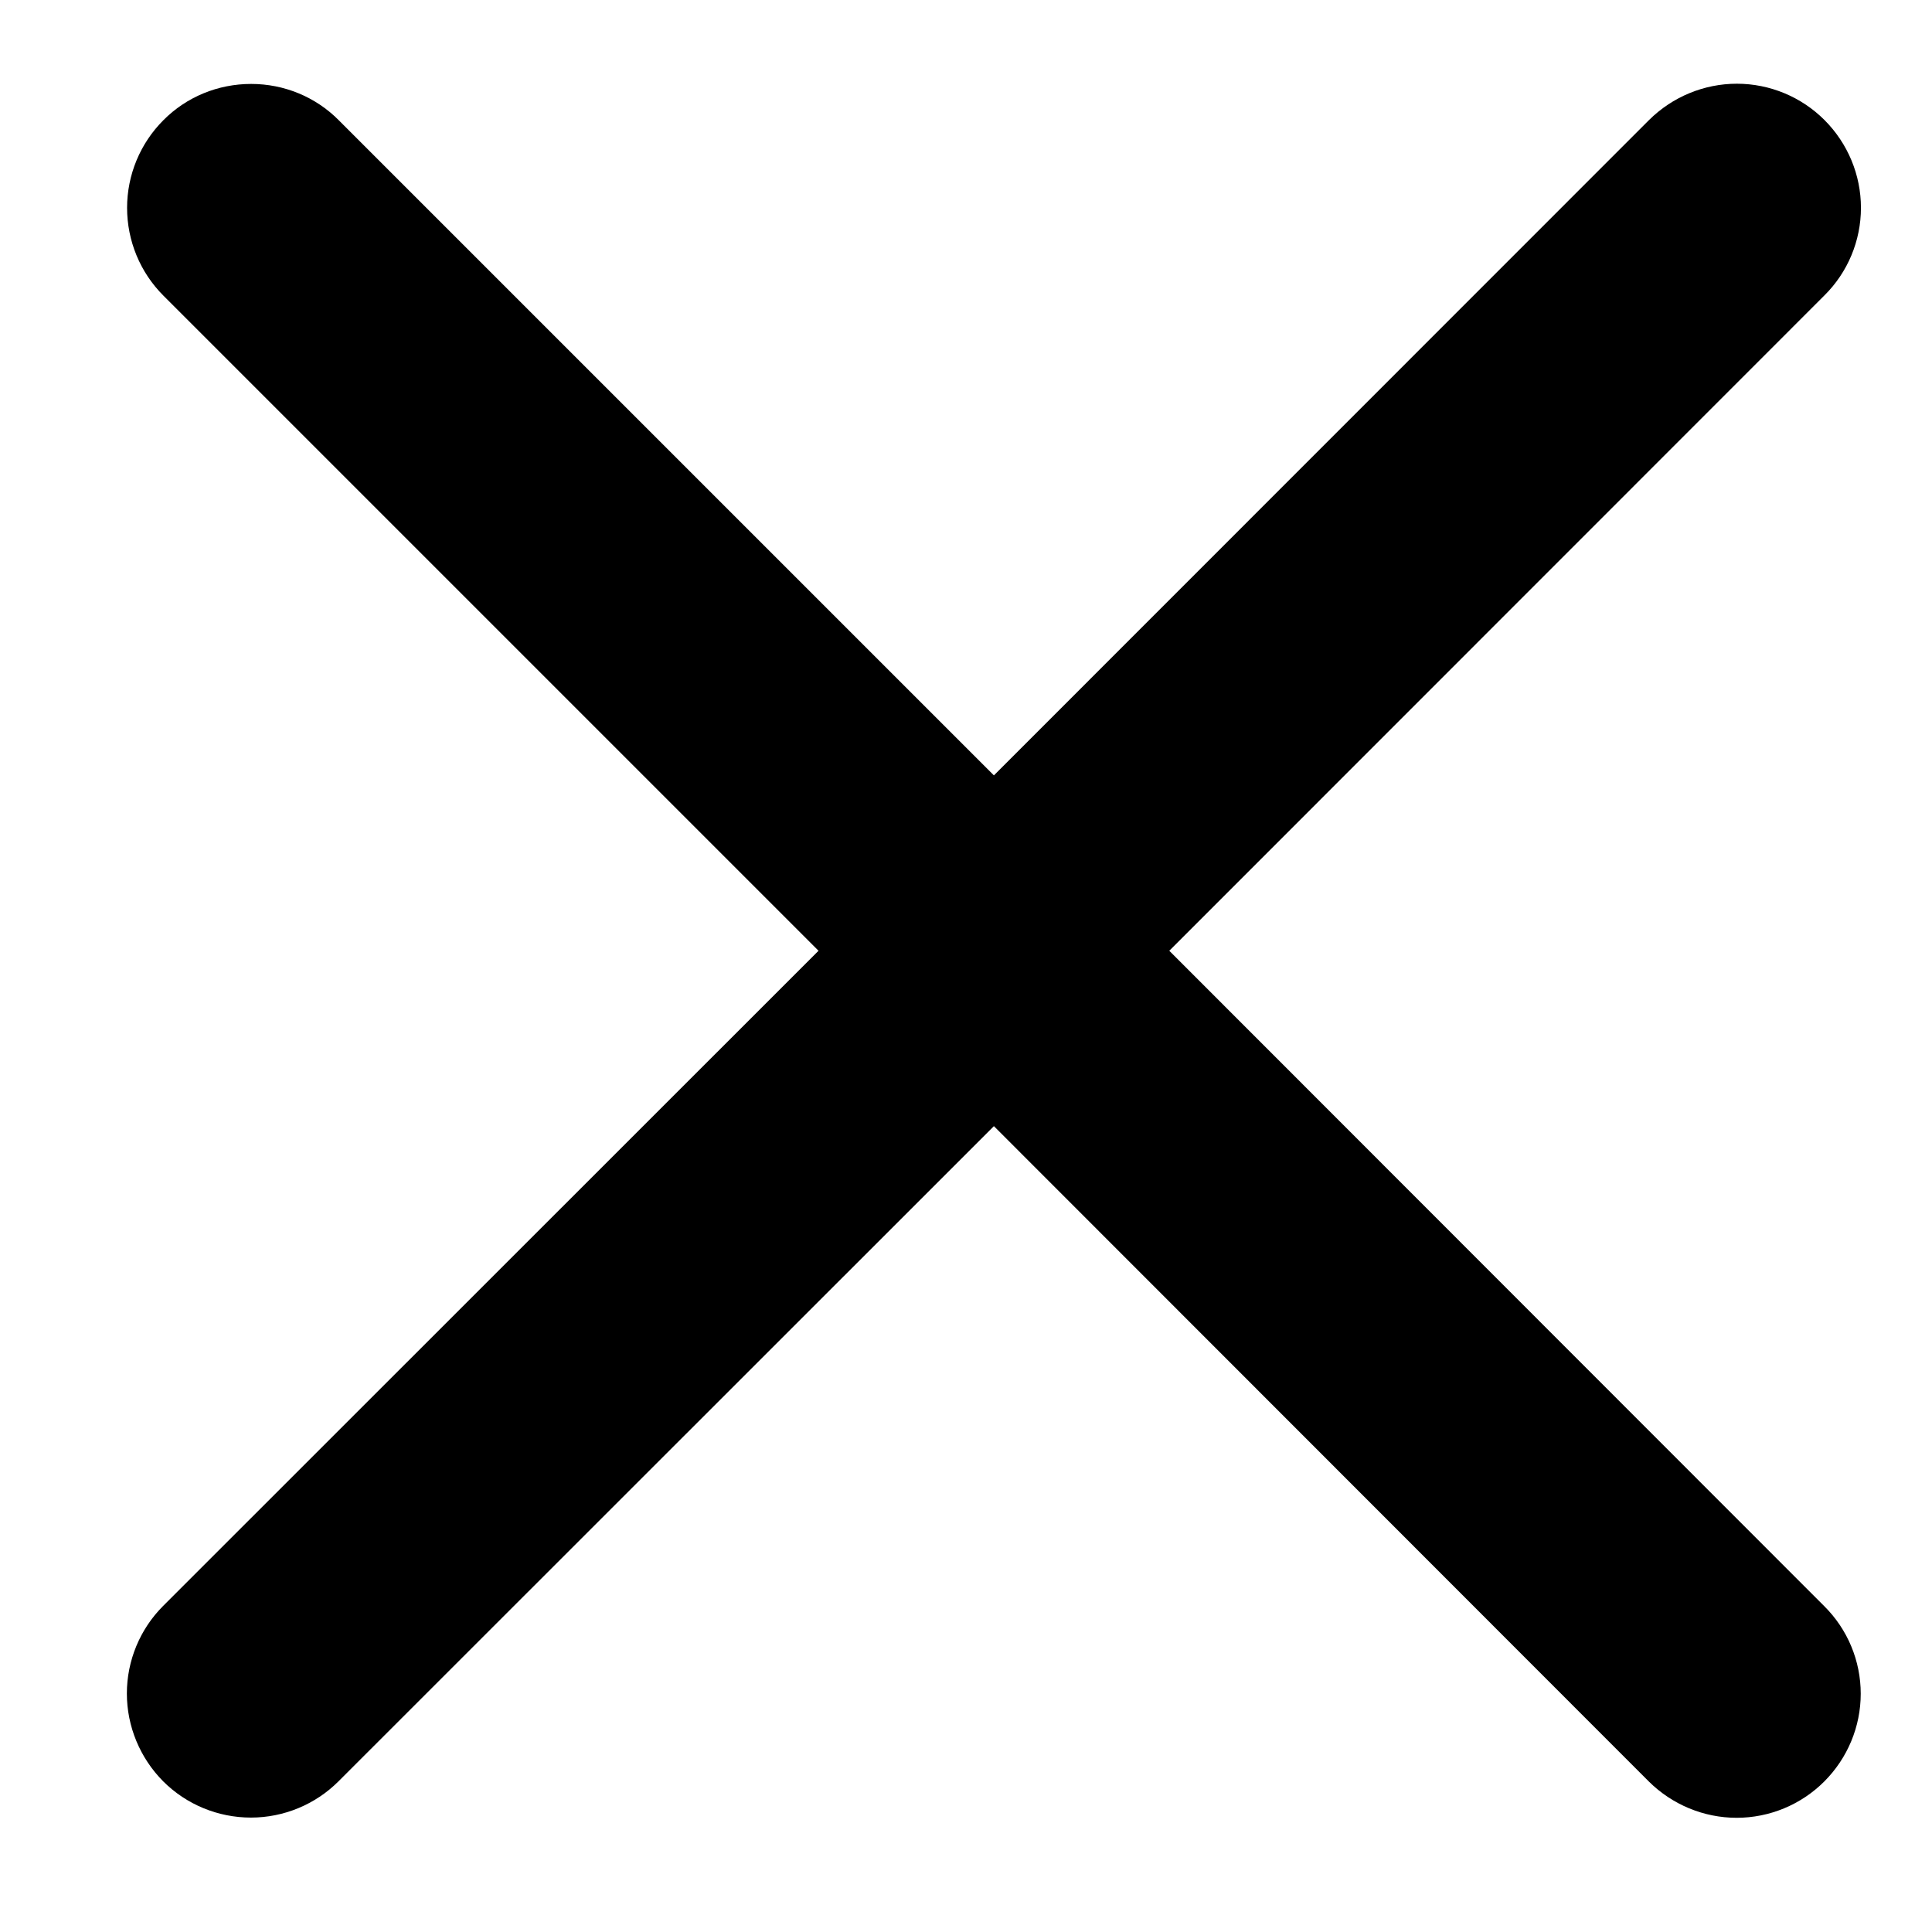
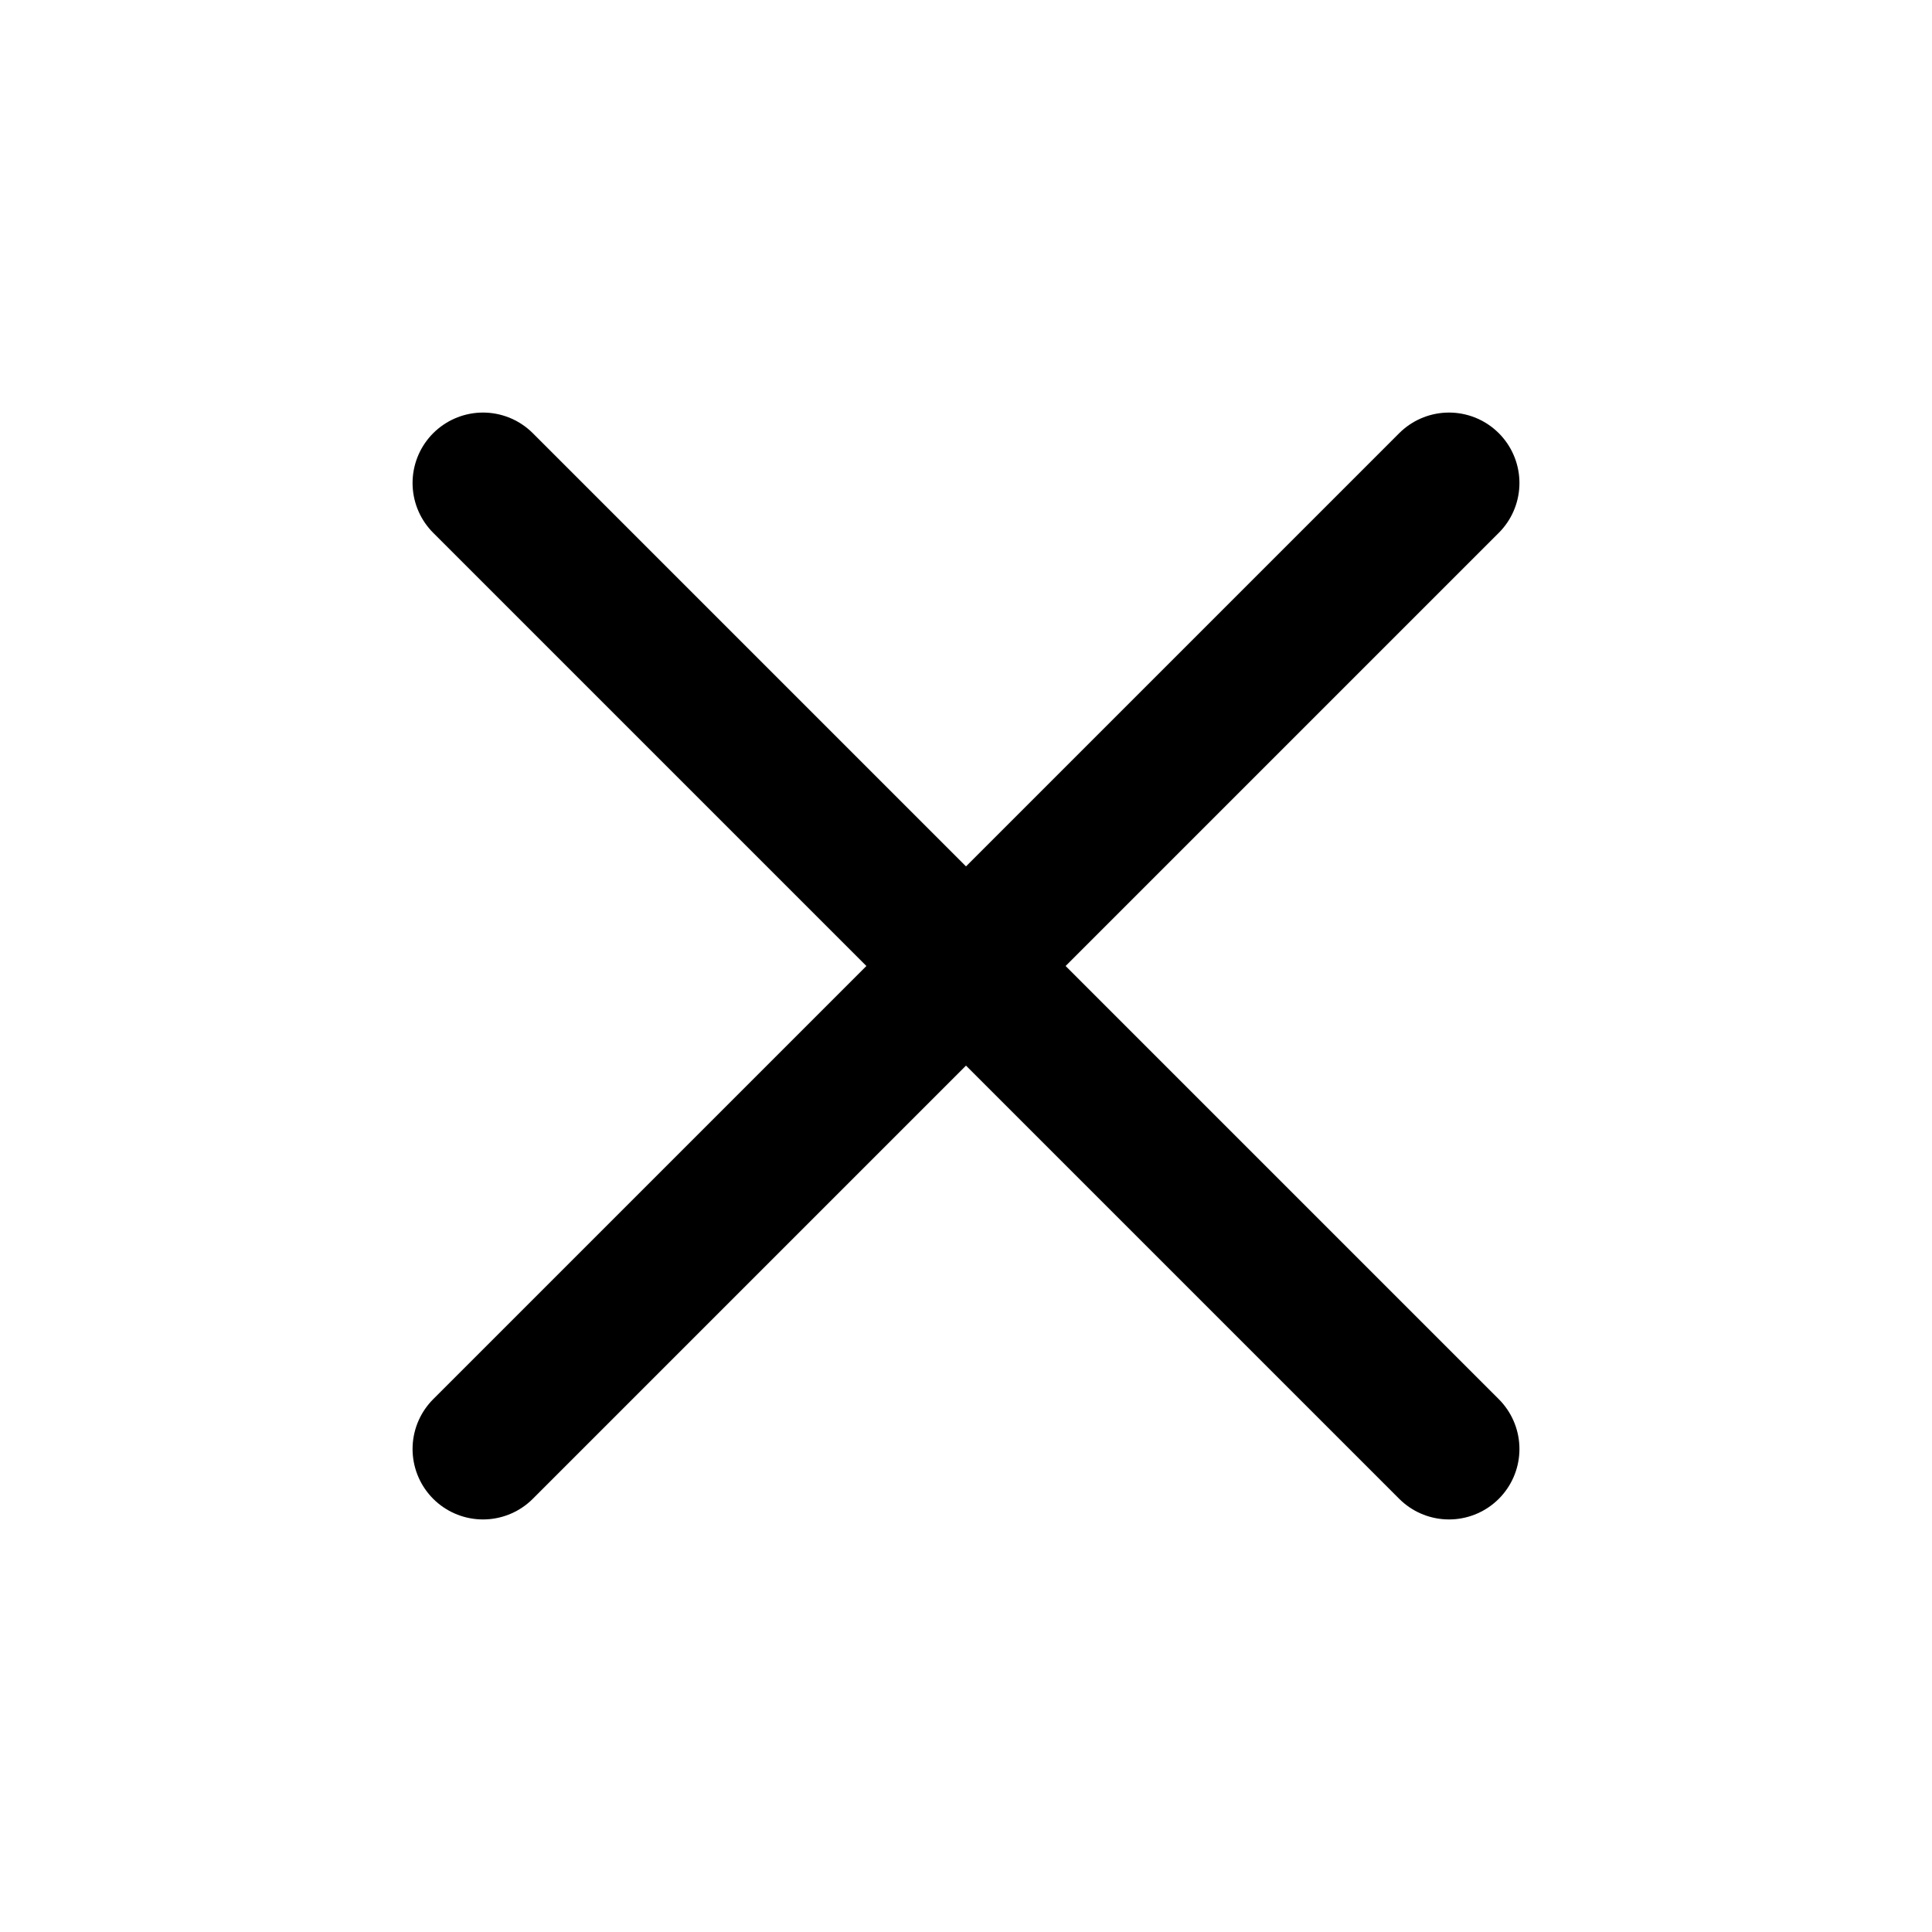
- <svg xmlns="http://www.w3.org/2000/svg" width="9" height="9" viewBox="0 0 9 9" fill="none">
-   <path d="M8.498 7.482C8.607 7.59 8.668 7.737 8.668 7.89C8.668 8.043 8.607 8.19 8.498 8.299C8.39 8.407 8.243 8.468 8.09 8.468C7.937 8.468 7.79 8.407 7.681 8.299L4.63 5.246L1.577 8.298C1.469 8.406 1.322 8.467 1.169 8.467C1.015 8.467 0.868 8.406 0.76 8.298C0.652 8.189 0.591 8.042 0.591 7.889C0.591 7.736 0.652 7.589 0.76 7.481L3.813 4.429L0.761 1.377C0.653 1.269 0.592 1.122 0.592 0.968C0.592 0.815 0.653 0.668 0.761 0.56C0.869 0.451 1.016 0.391 1.17 0.391C1.323 0.391 1.47 0.451 1.578 0.56L4.63 3.612L7.682 0.559C7.791 0.451 7.938 0.39 8.091 0.39C8.244 0.39 8.391 0.451 8.499 0.559C8.608 0.668 8.669 0.815 8.669 0.968C8.669 1.121 8.608 1.268 8.499 1.376L5.447 4.429L8.498 7.482Z" fill="black" />
+ <svg xmlns="http://www.w3.org/2000/svg" class="lucide lucide-x" width="24" height="24" viewBox="0 0 24 24" fill="none" stroke="currentColor" stroke-width="1.75" stroke-linecap="round" stroke-linejoin="round">
+   <path d="M18 6 6 18" />
+   <path d="m6 6 12 12" />
</svg>
